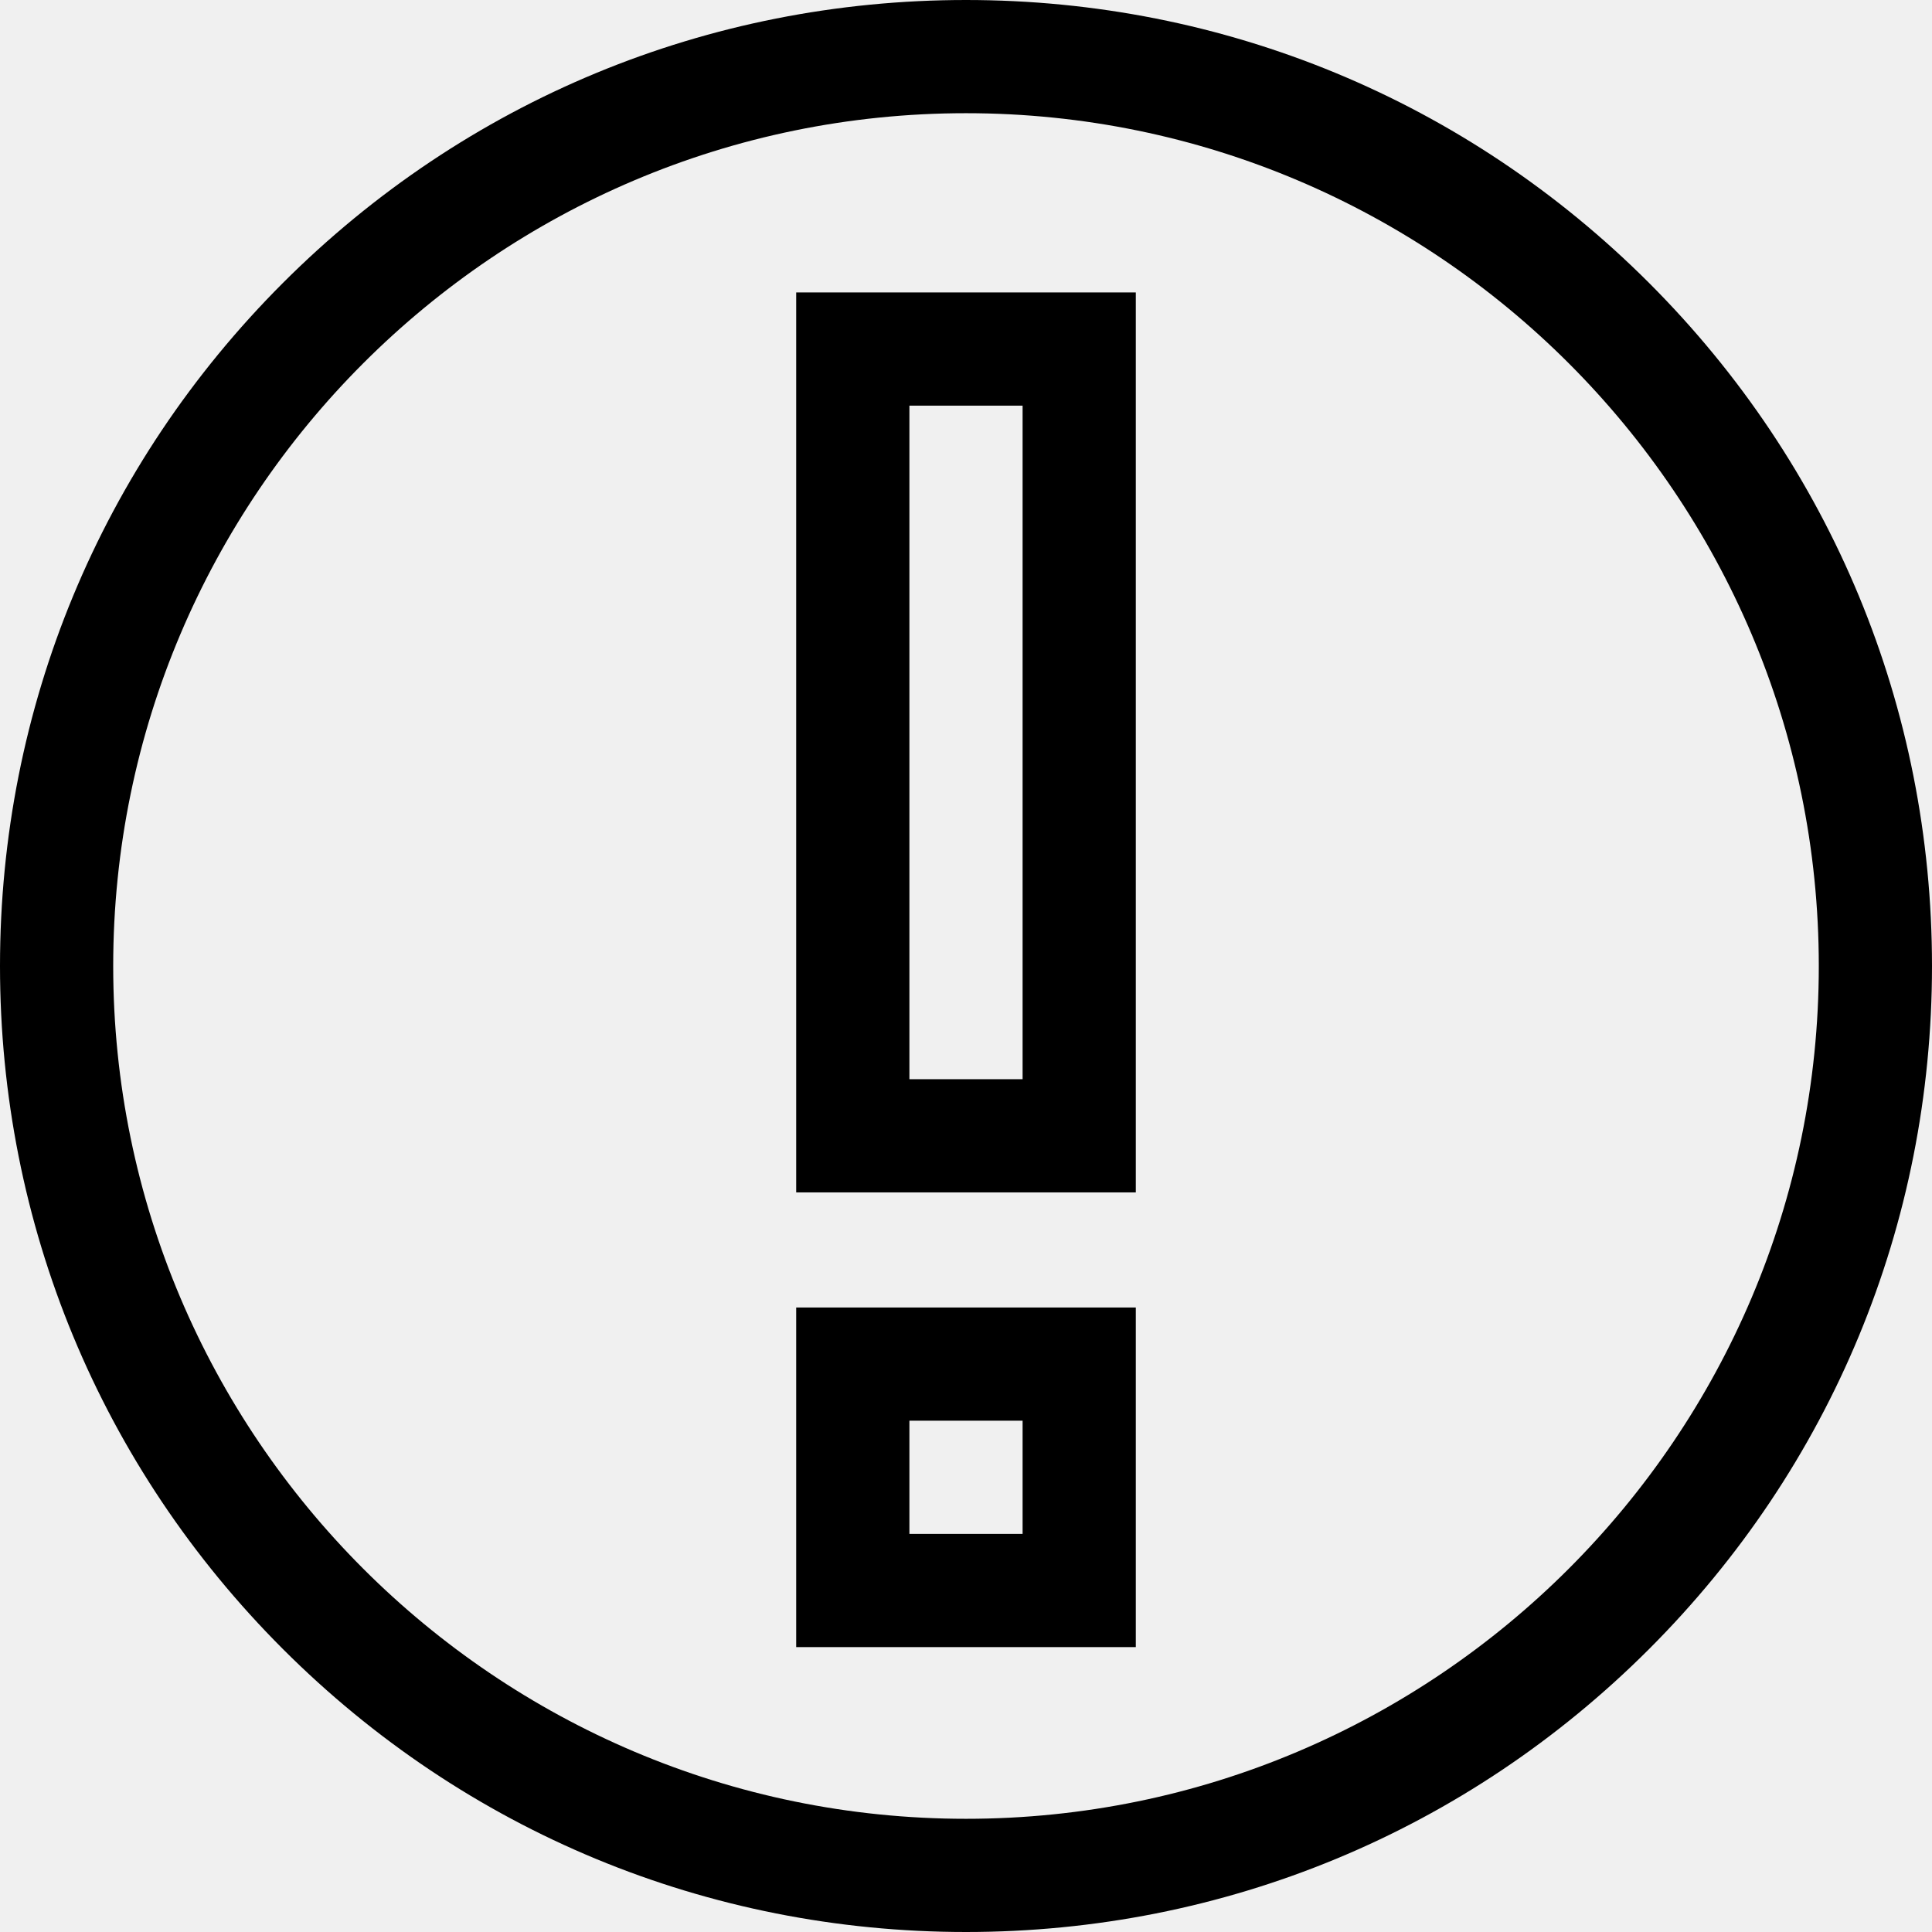
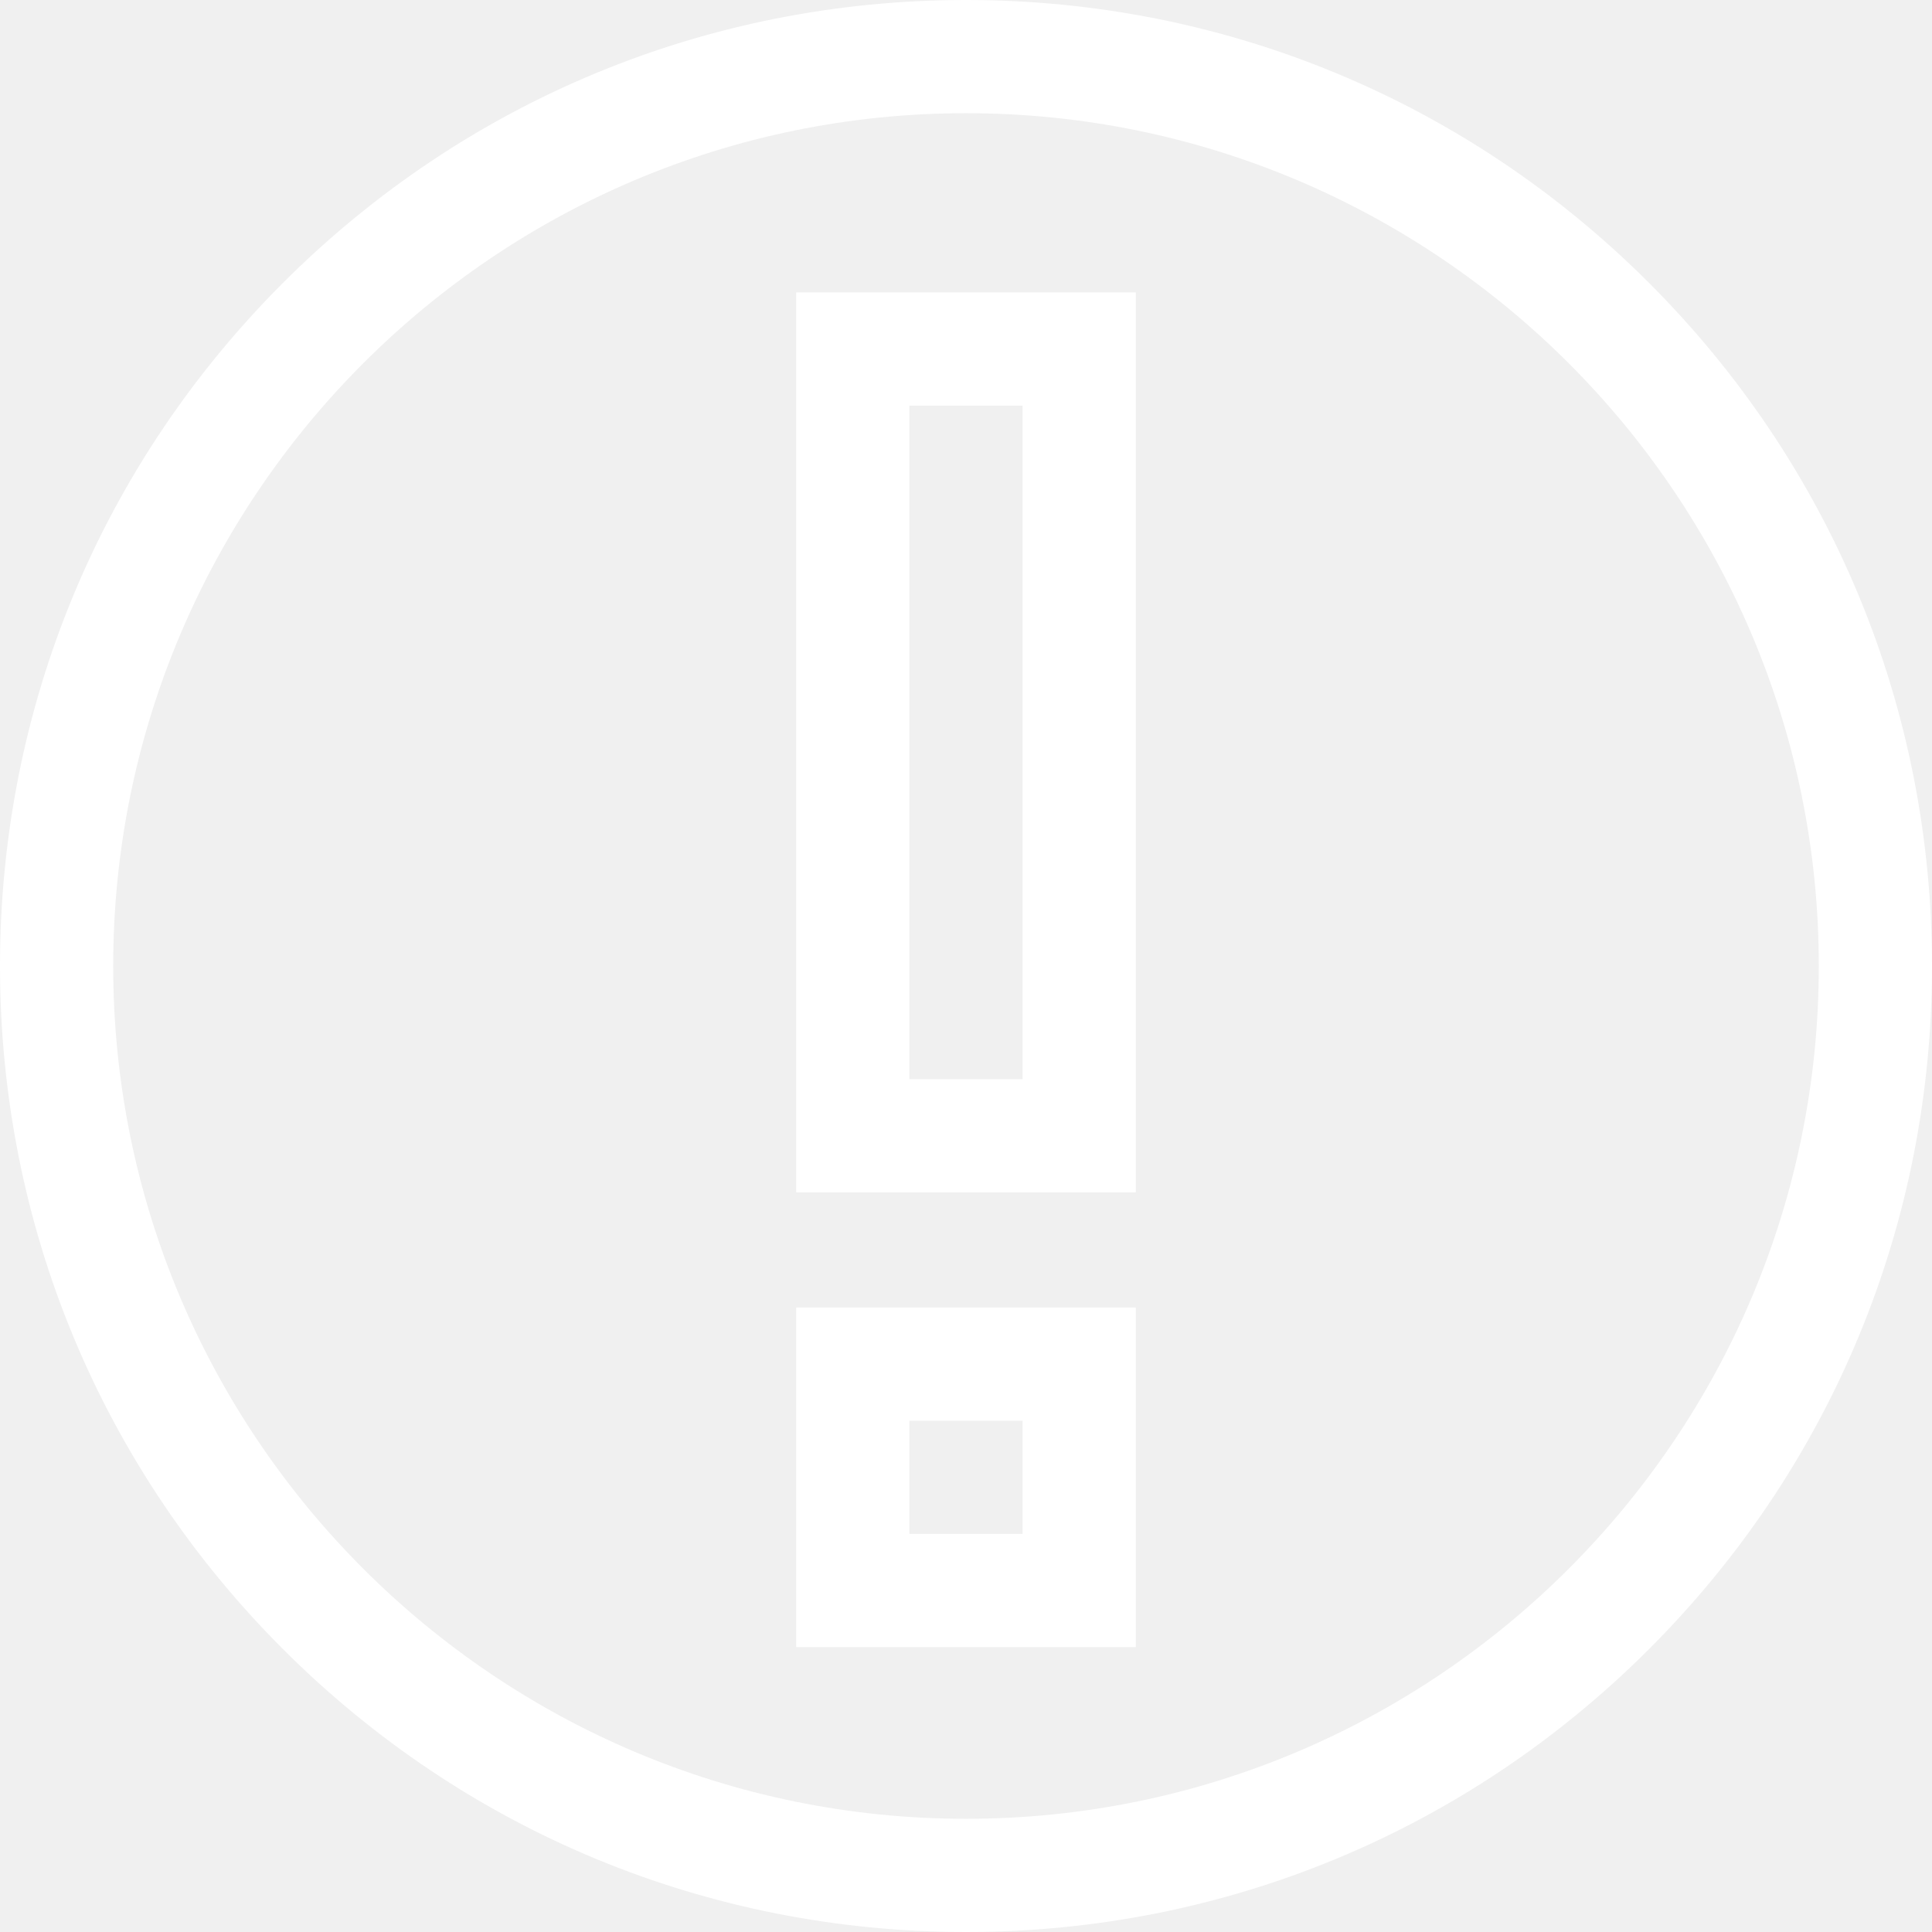
- <svg xmlns="http://www.w3.org/2000/svg" id="Capa_1" enable-background="new 0 0 512 512" viewBox="0 0 512 512">
+ <svg xmlns="http://www.w3.org/2000/svg" version="1.1" width="512" height="512" x="0" y="0" viewBox="0 0 512 512" style="enable-background:new 0 0 512 512" xml:space="preserve" class="">
  <g>
-     <path d="m437.02 74.98c-48.353-48.351-112.64-74.98-181.02-74.98s-132.667 26.629-181.02 74.98c-48.351 48.353-74.98 112.64-74.98 181.02s26.629 132.667 74.98 181.02c48.353 48.351 112.64 74.98 181.02 74.98s132.667-26.629 181.02-74.98c48.351-48.353 74.98-112.64 74.98-181.02s-26.629-132.667-74.98-181.02zm-181.02 407.02c-124.617 0-226-101.383-226-226s101.383-226 226-226 226 101.383 226 226-101.383 226-226 226z" />
-     <path d="m211.001 315.999h89.997v-238.499h-89.997zm30-208.499h29.997v178.499h-29.997z" />
-     <path d="m211.001 436.5h89.997v-90h-89.997zm30-60h29.997v30h-29.997z" />
+     <g>
+       <path d="m437.02 74.98c-48.353-48.351-112.64-74.98-181.02-74.98s-132.667 26.629-181.02 74.98c-48.351 48.353-74.98 112.64-74.98 181.02s26.629 132.667 74.98 181.02c48.353 48.351 112.64 74.98 181.02 74.98s132.667-26.629 181.02-74.98c48.351-48.353 74.98-112.64 74.98-181.02s-26.629-132.667-74.98-181.02zm-181.02 407.02c-124.617 0-226-101.383-226-226s101.383-226 226-226 226 101.383 226 226-101.383 226-226 226z" fill="#ffffff" data-original="#000000" style="" />
+       <path d="m211.001 315.999h89.997v-238.499h-89.997zm30-208.499h29.997v178.499h-29.997z" fill="#ffffff" data-original="#000000" style="" />
+       <path d="m211.001 436.5h89.997v-90h-89.997zm30-60h29.997v30h-29.997z" fill="#ffffff" data-original="#000000" style="" />
+     </g>
  </g>
</svg>
